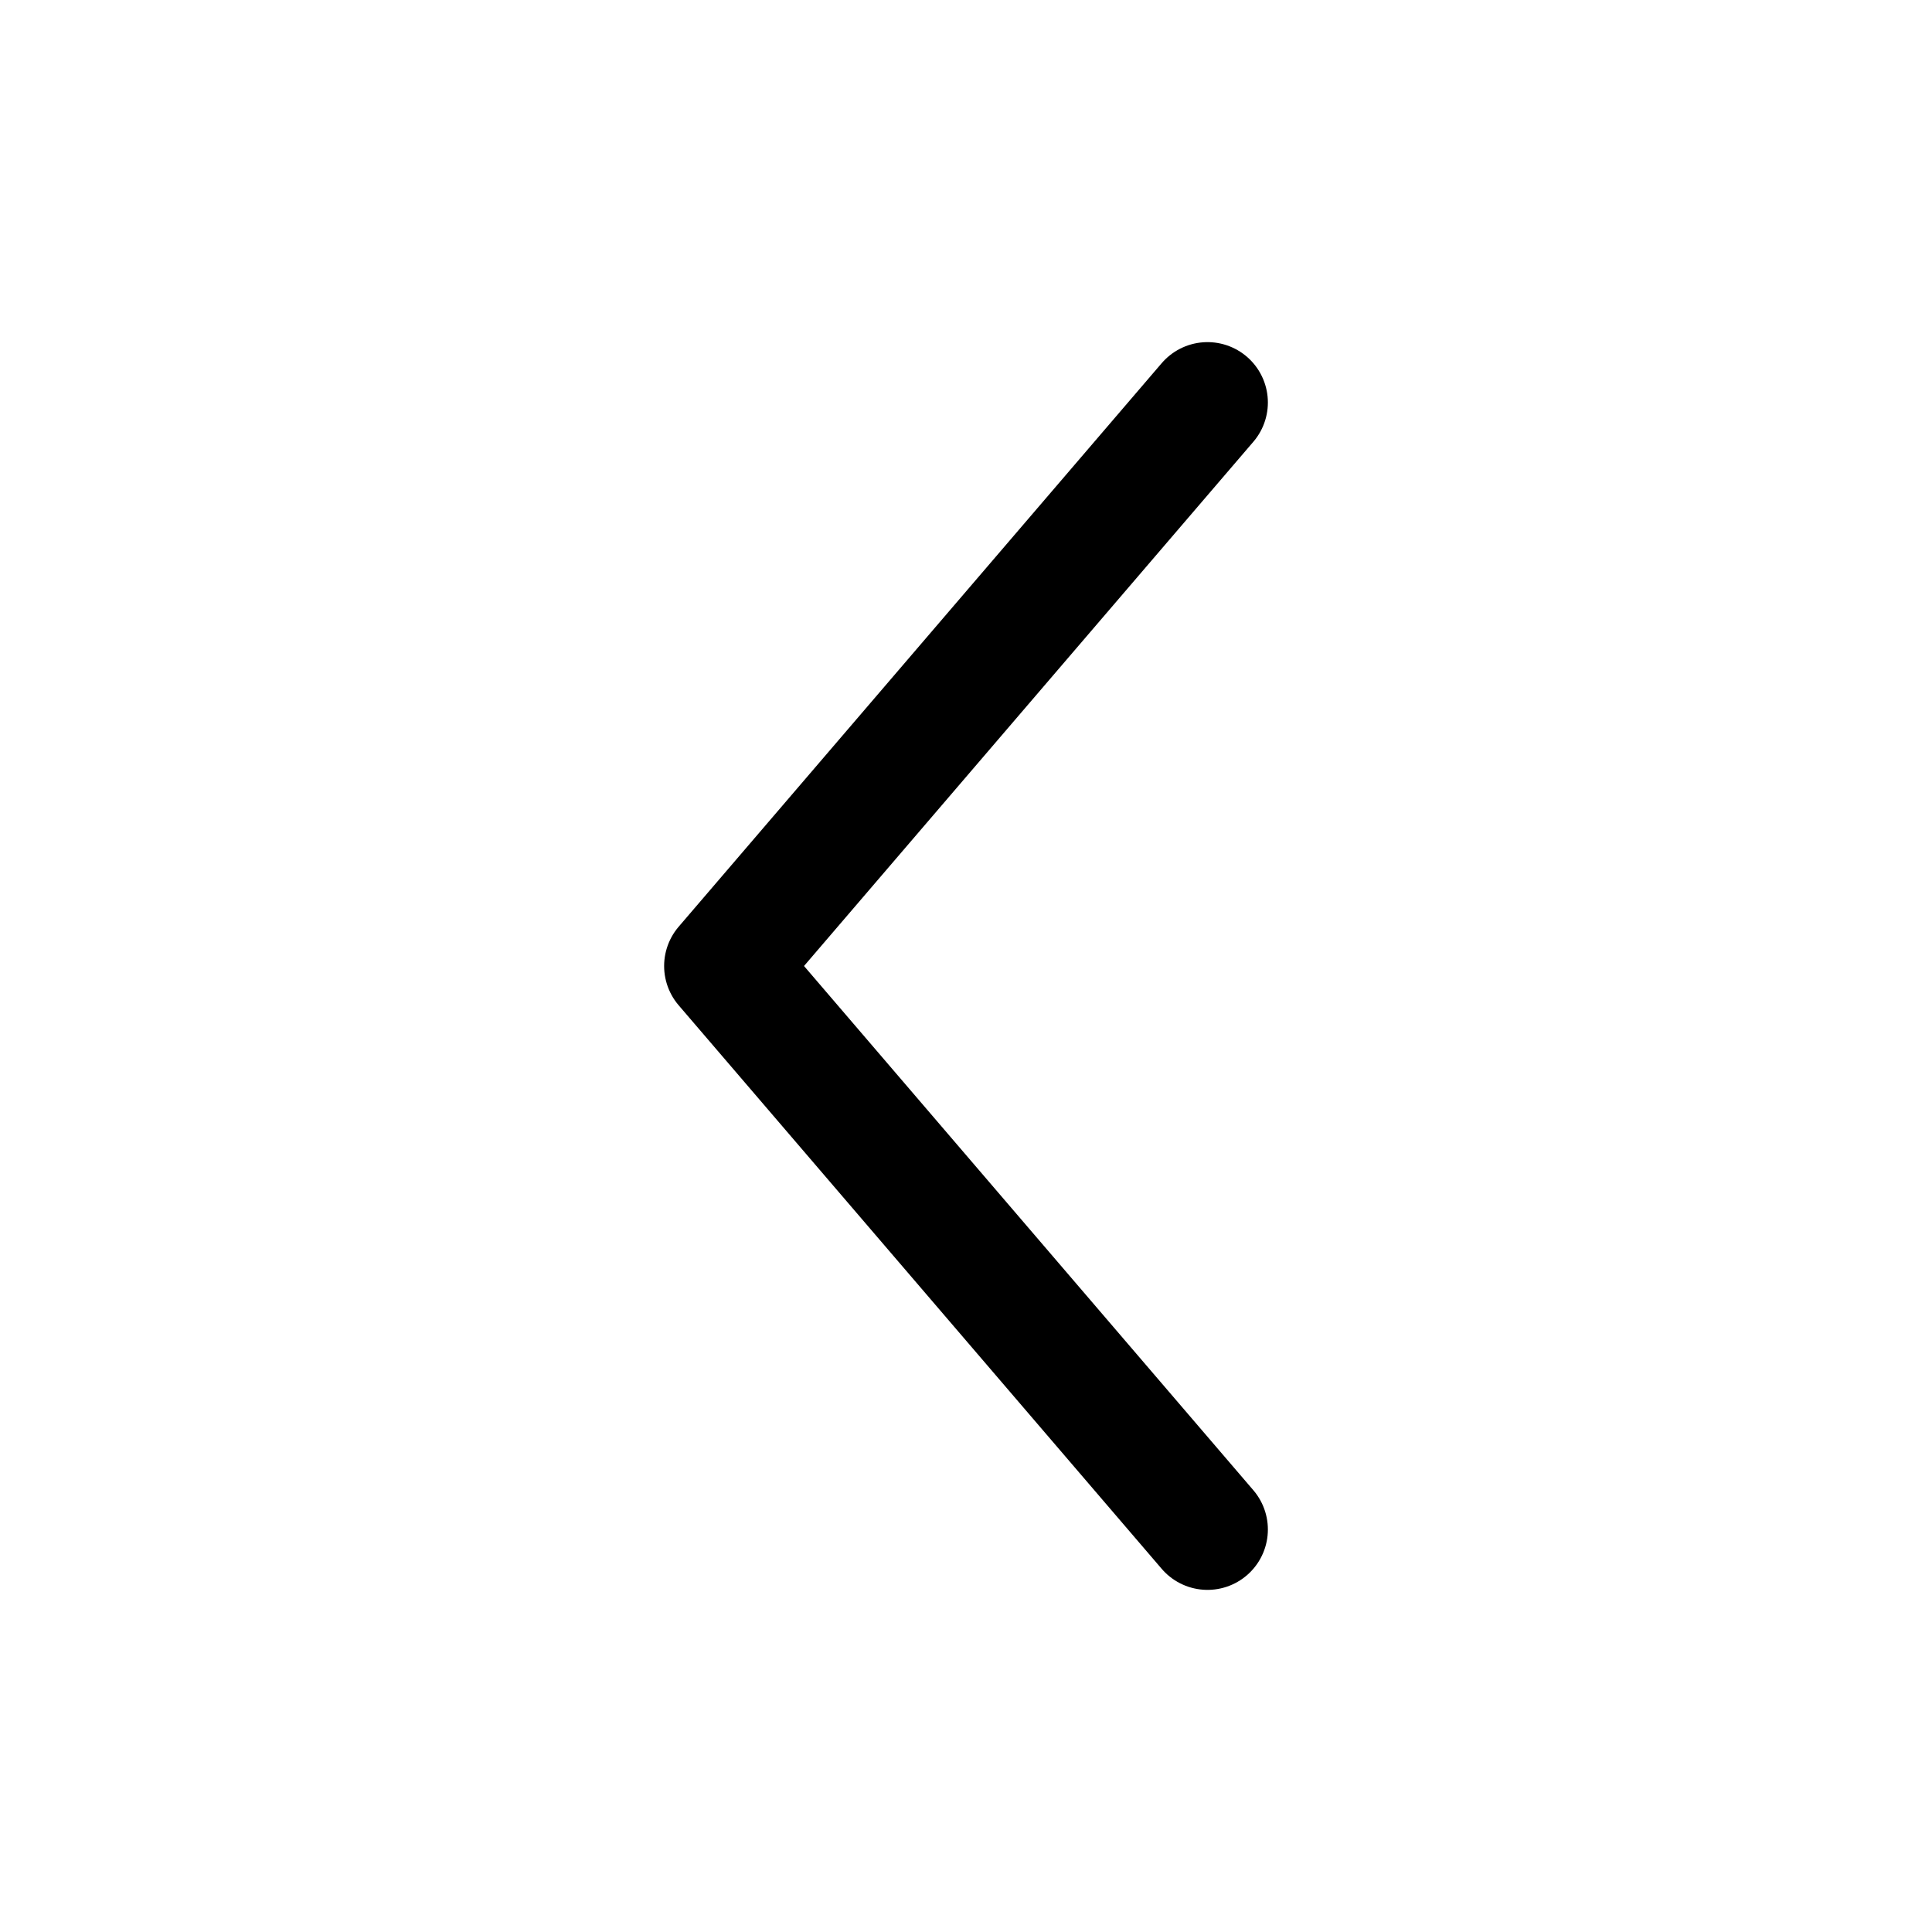
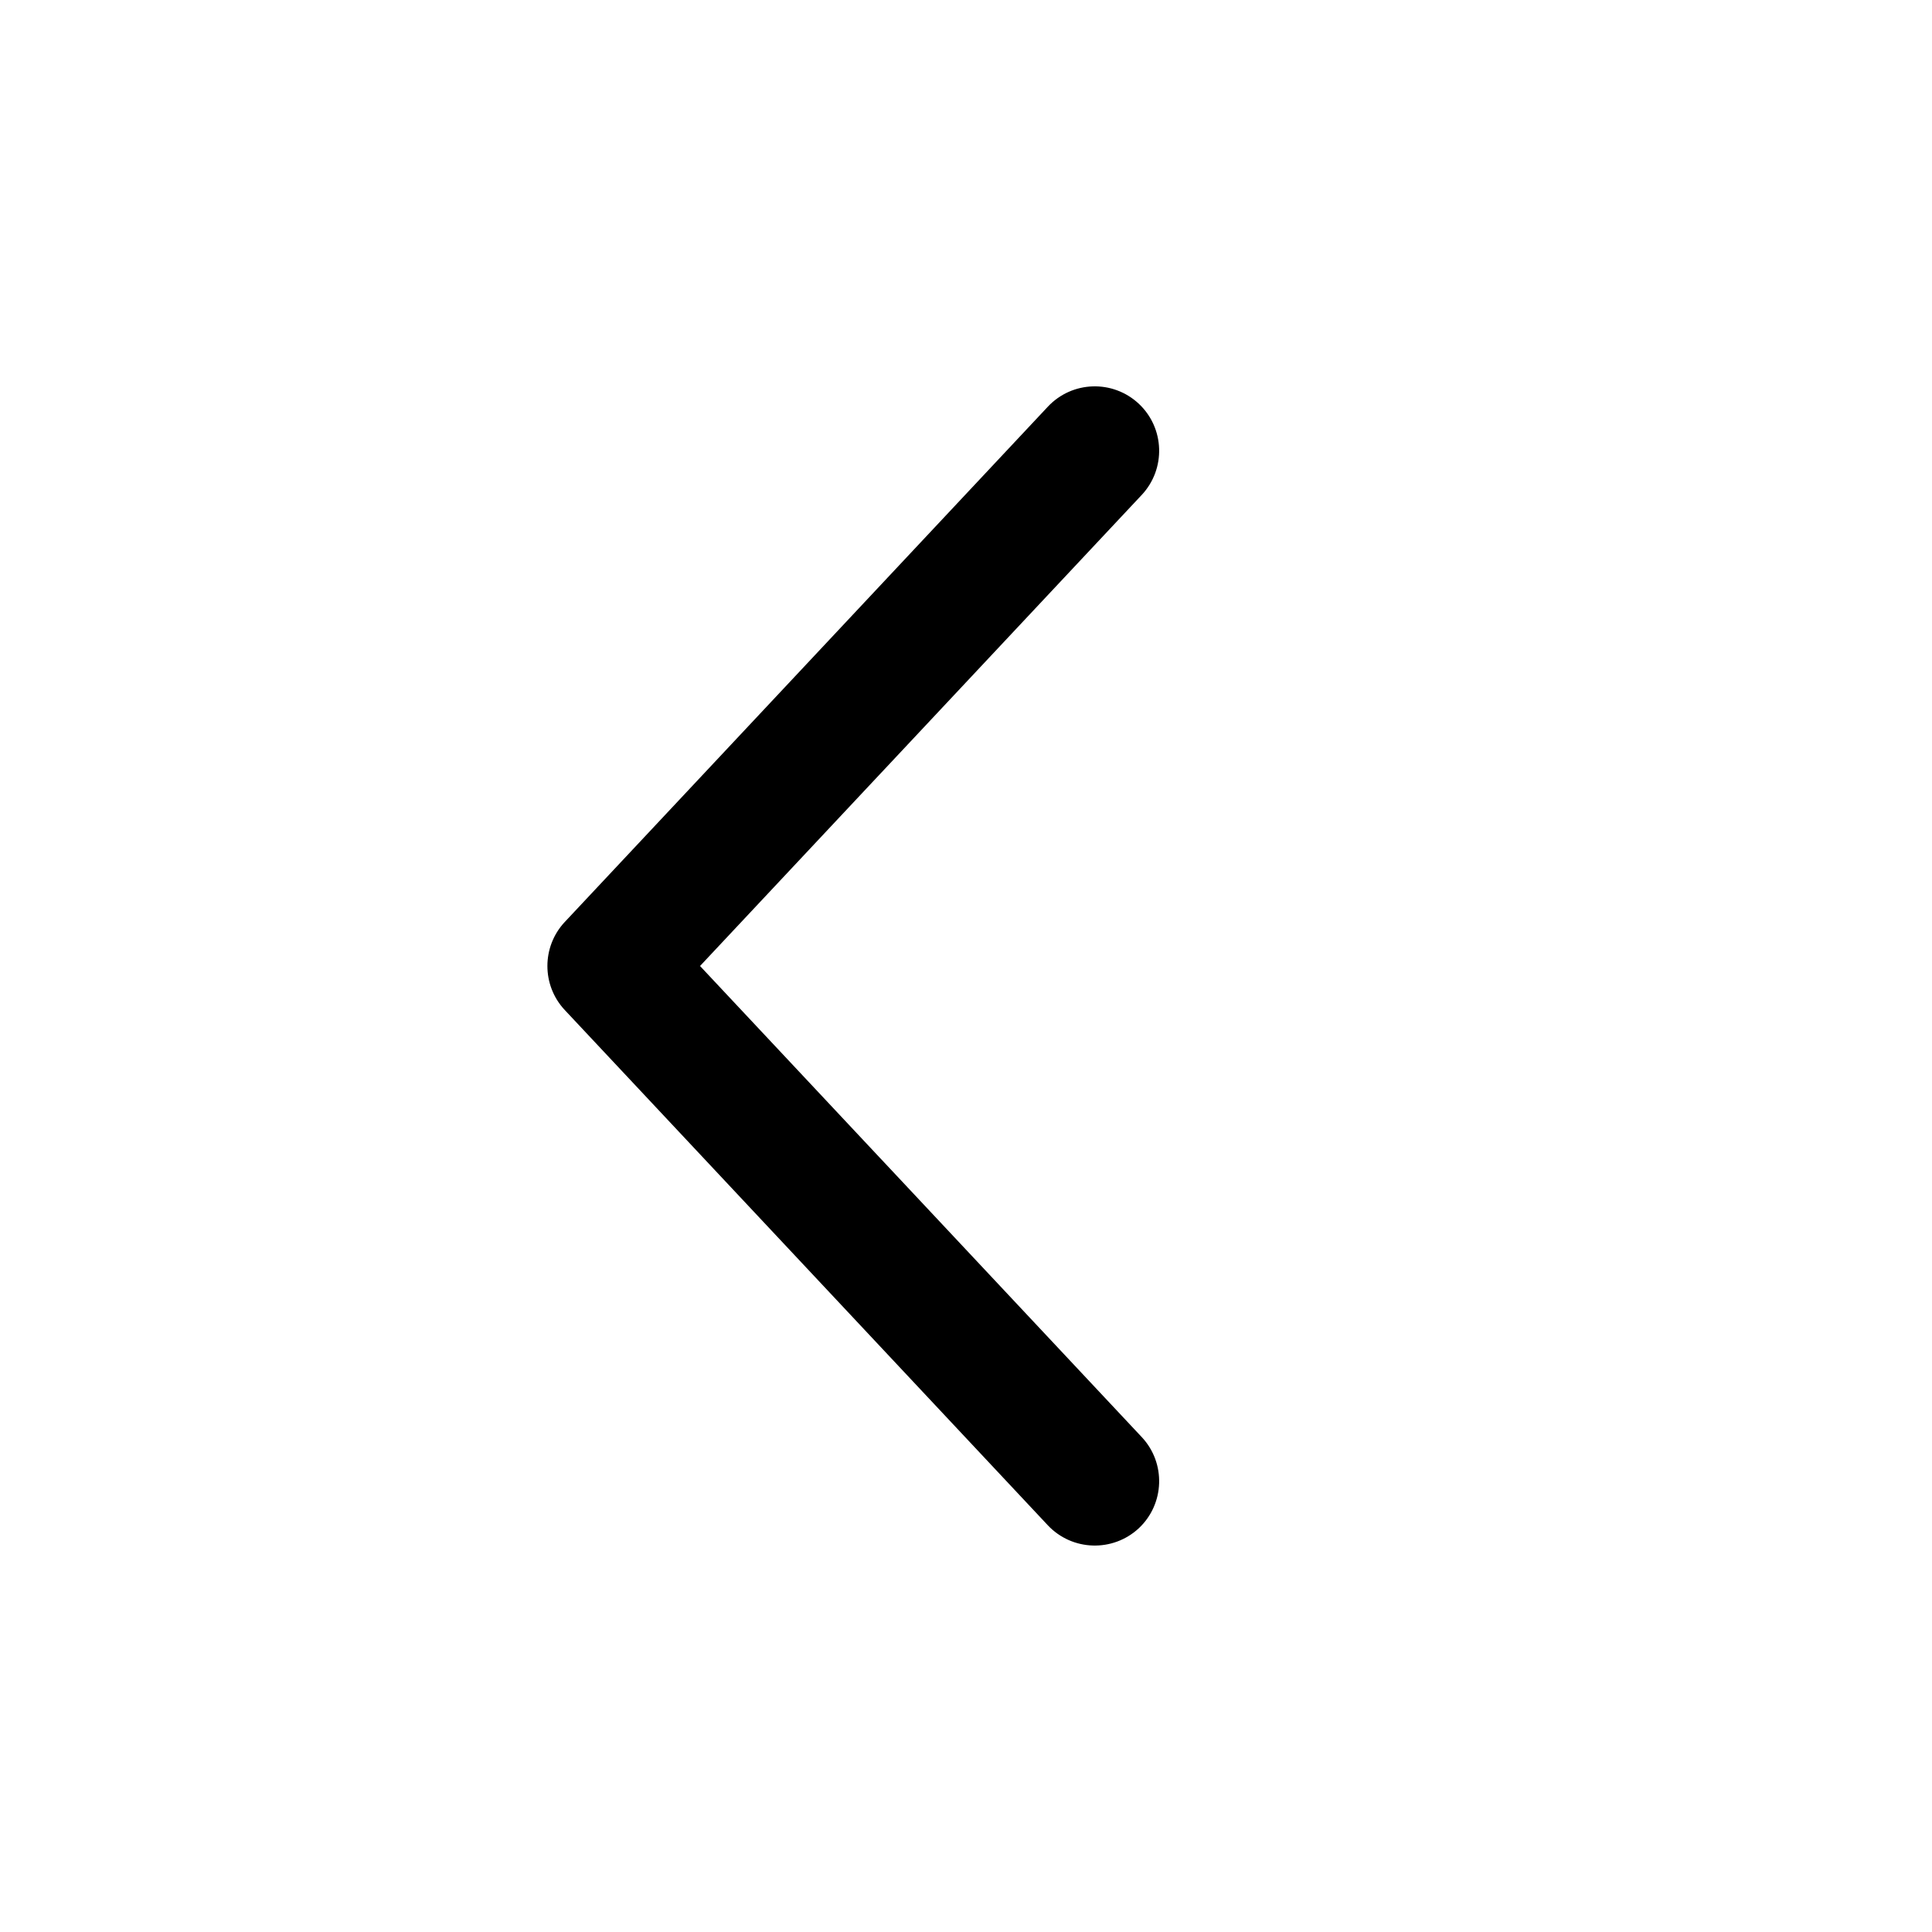
- <svg xmlns="http://www.w3.org/2000/svg" width="24" height="24" viewBox="0 0 24 24" fill="none">
-   <path d="M15 5L9 12L15 19" stroke="currentColor" stroke-width="1.5" stroke-linecap="round" stroke-linejoin="round" />
+ <svg xmlns="http://www.w3.org/2000/svg" width="15" height="15" viewBox="0 0 15 15" fill="none">
+   <path fill-rule="evenodd" clip-rule="evenodd" d="M8.842 3.135C9.043 3.324 9.053 3.64 8.865 3.842L5.435 7.5L8.865 11.158C9.053 11.359 9.043 11.676 8.842 11.865C8.64 12.053 8.324 12.043 8.135 11.842L4.385 7.842C4.205 7.65 4.205 7.35 4.385 7.158L8.135 3.158C8.324 2.956 8.64 2.946 8.842 3.135Z" fill="currentColor" />
</svg>
